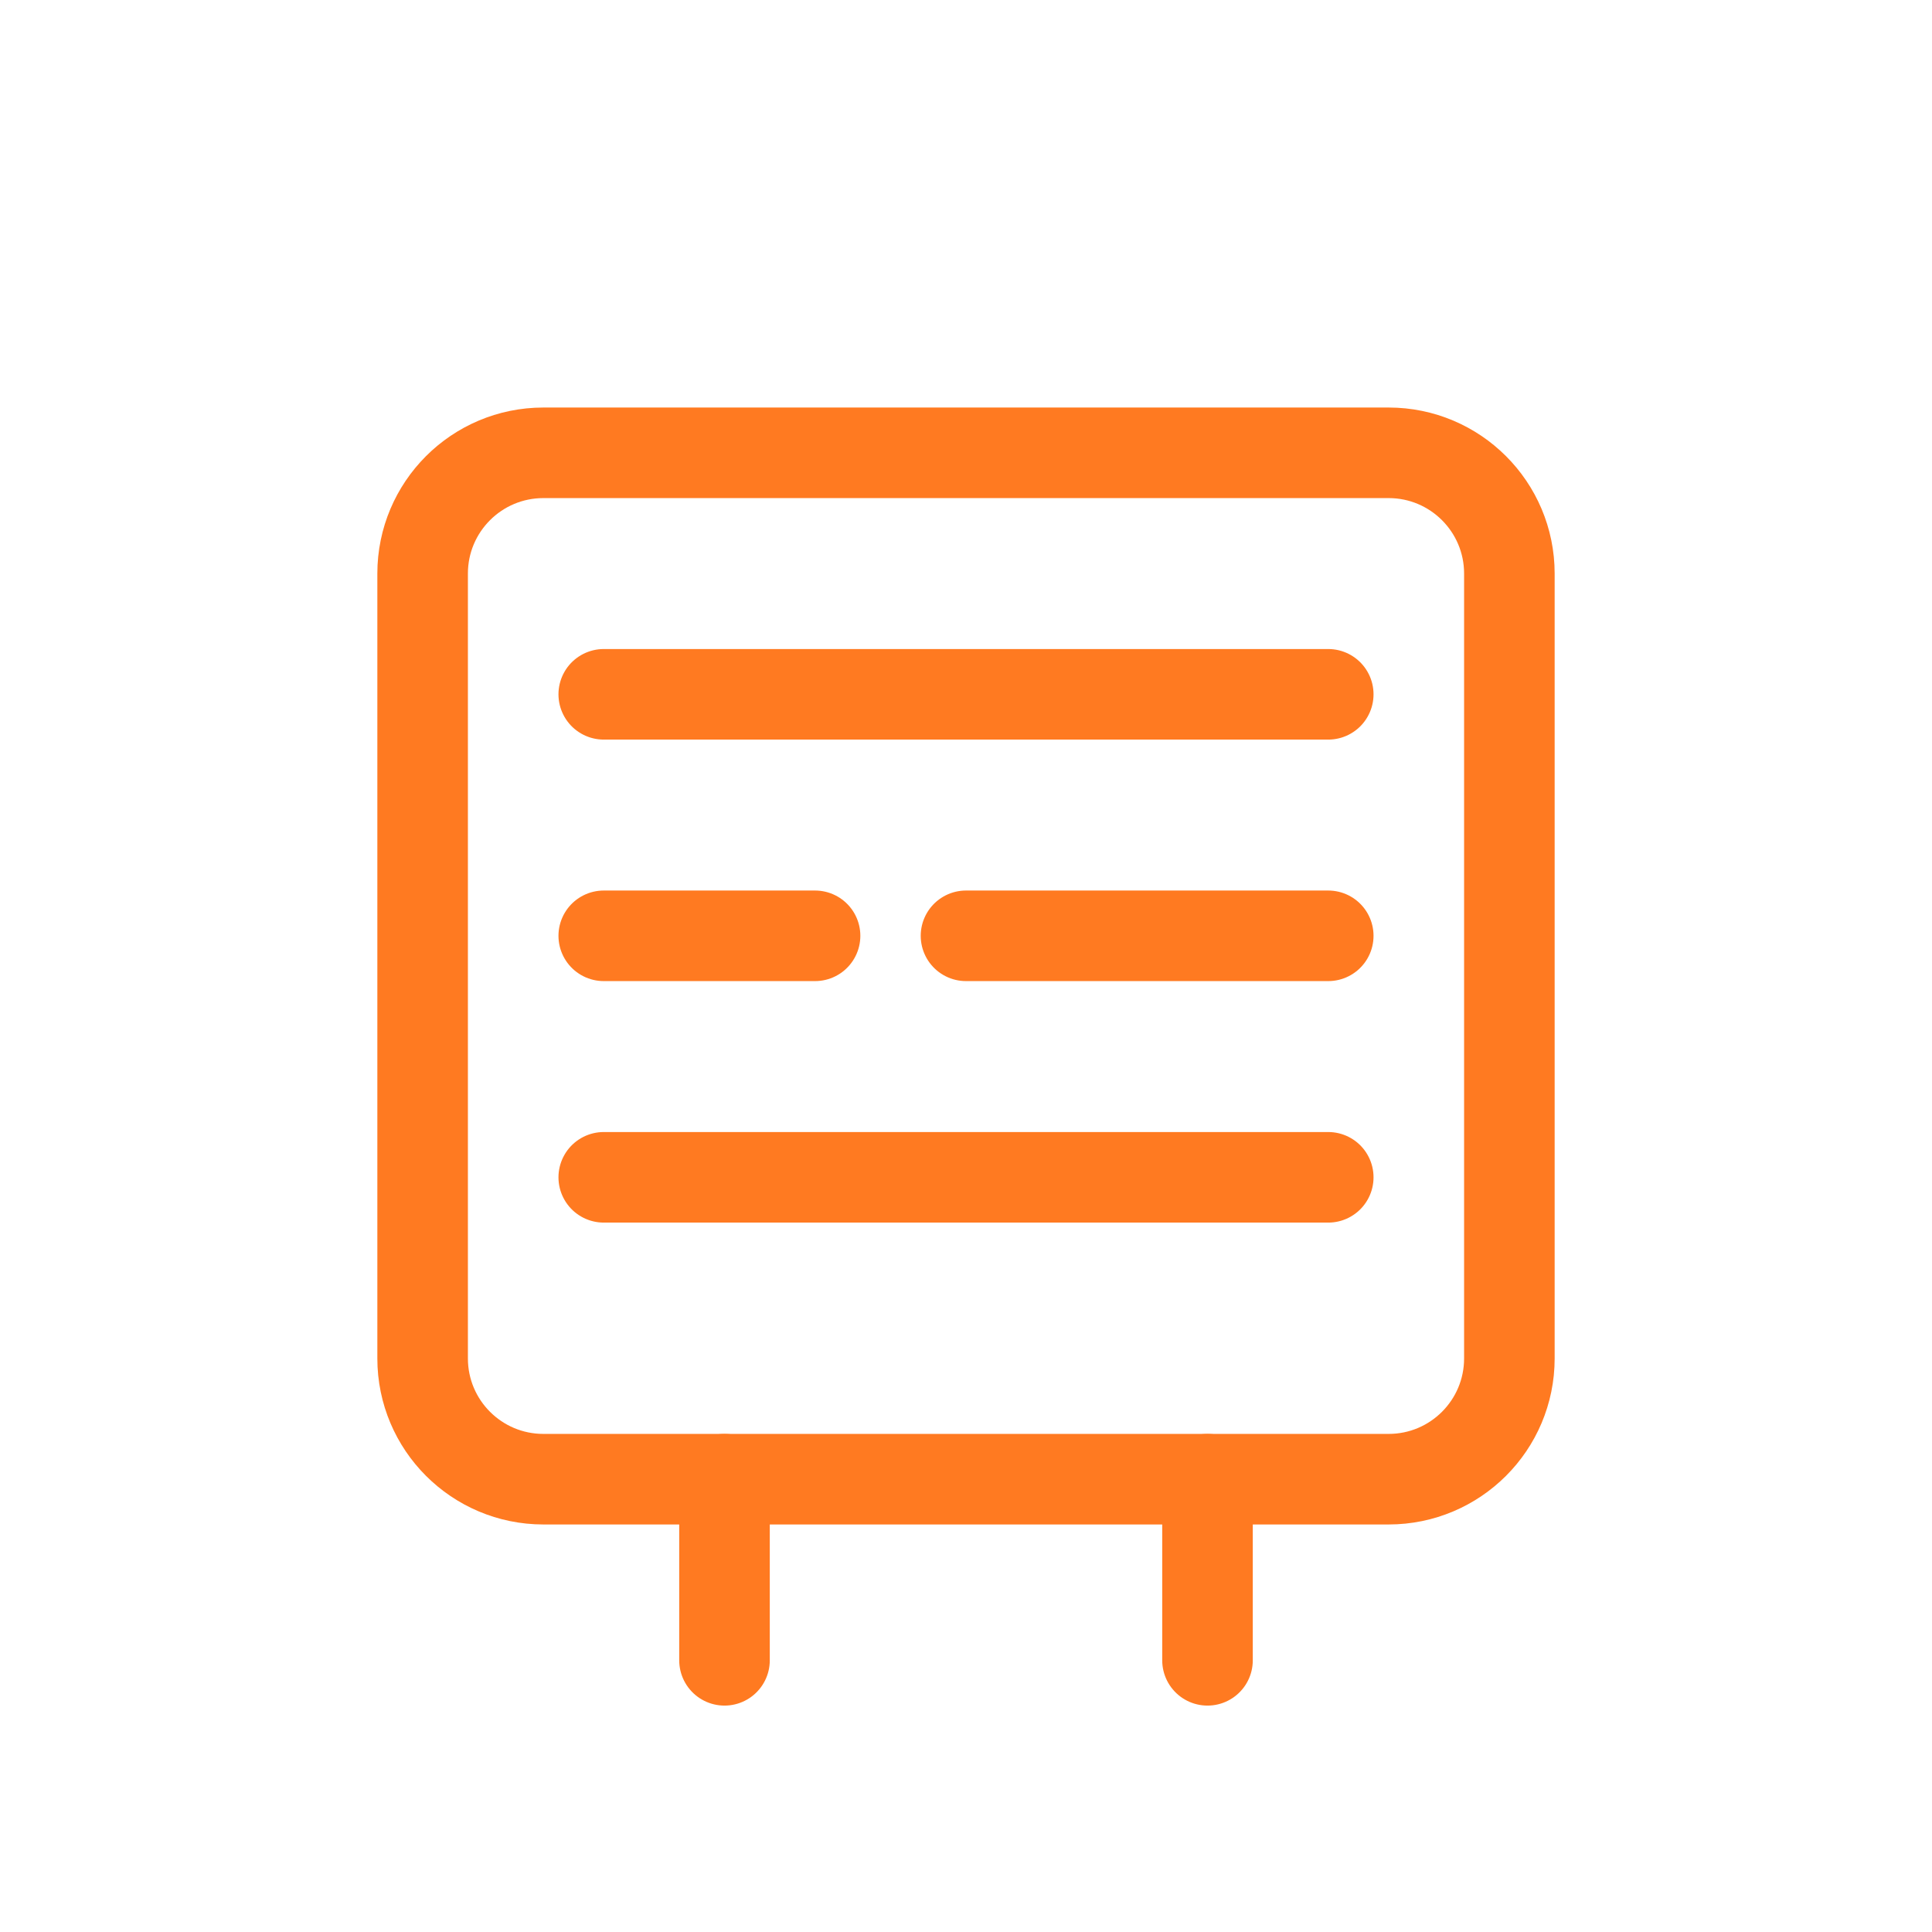
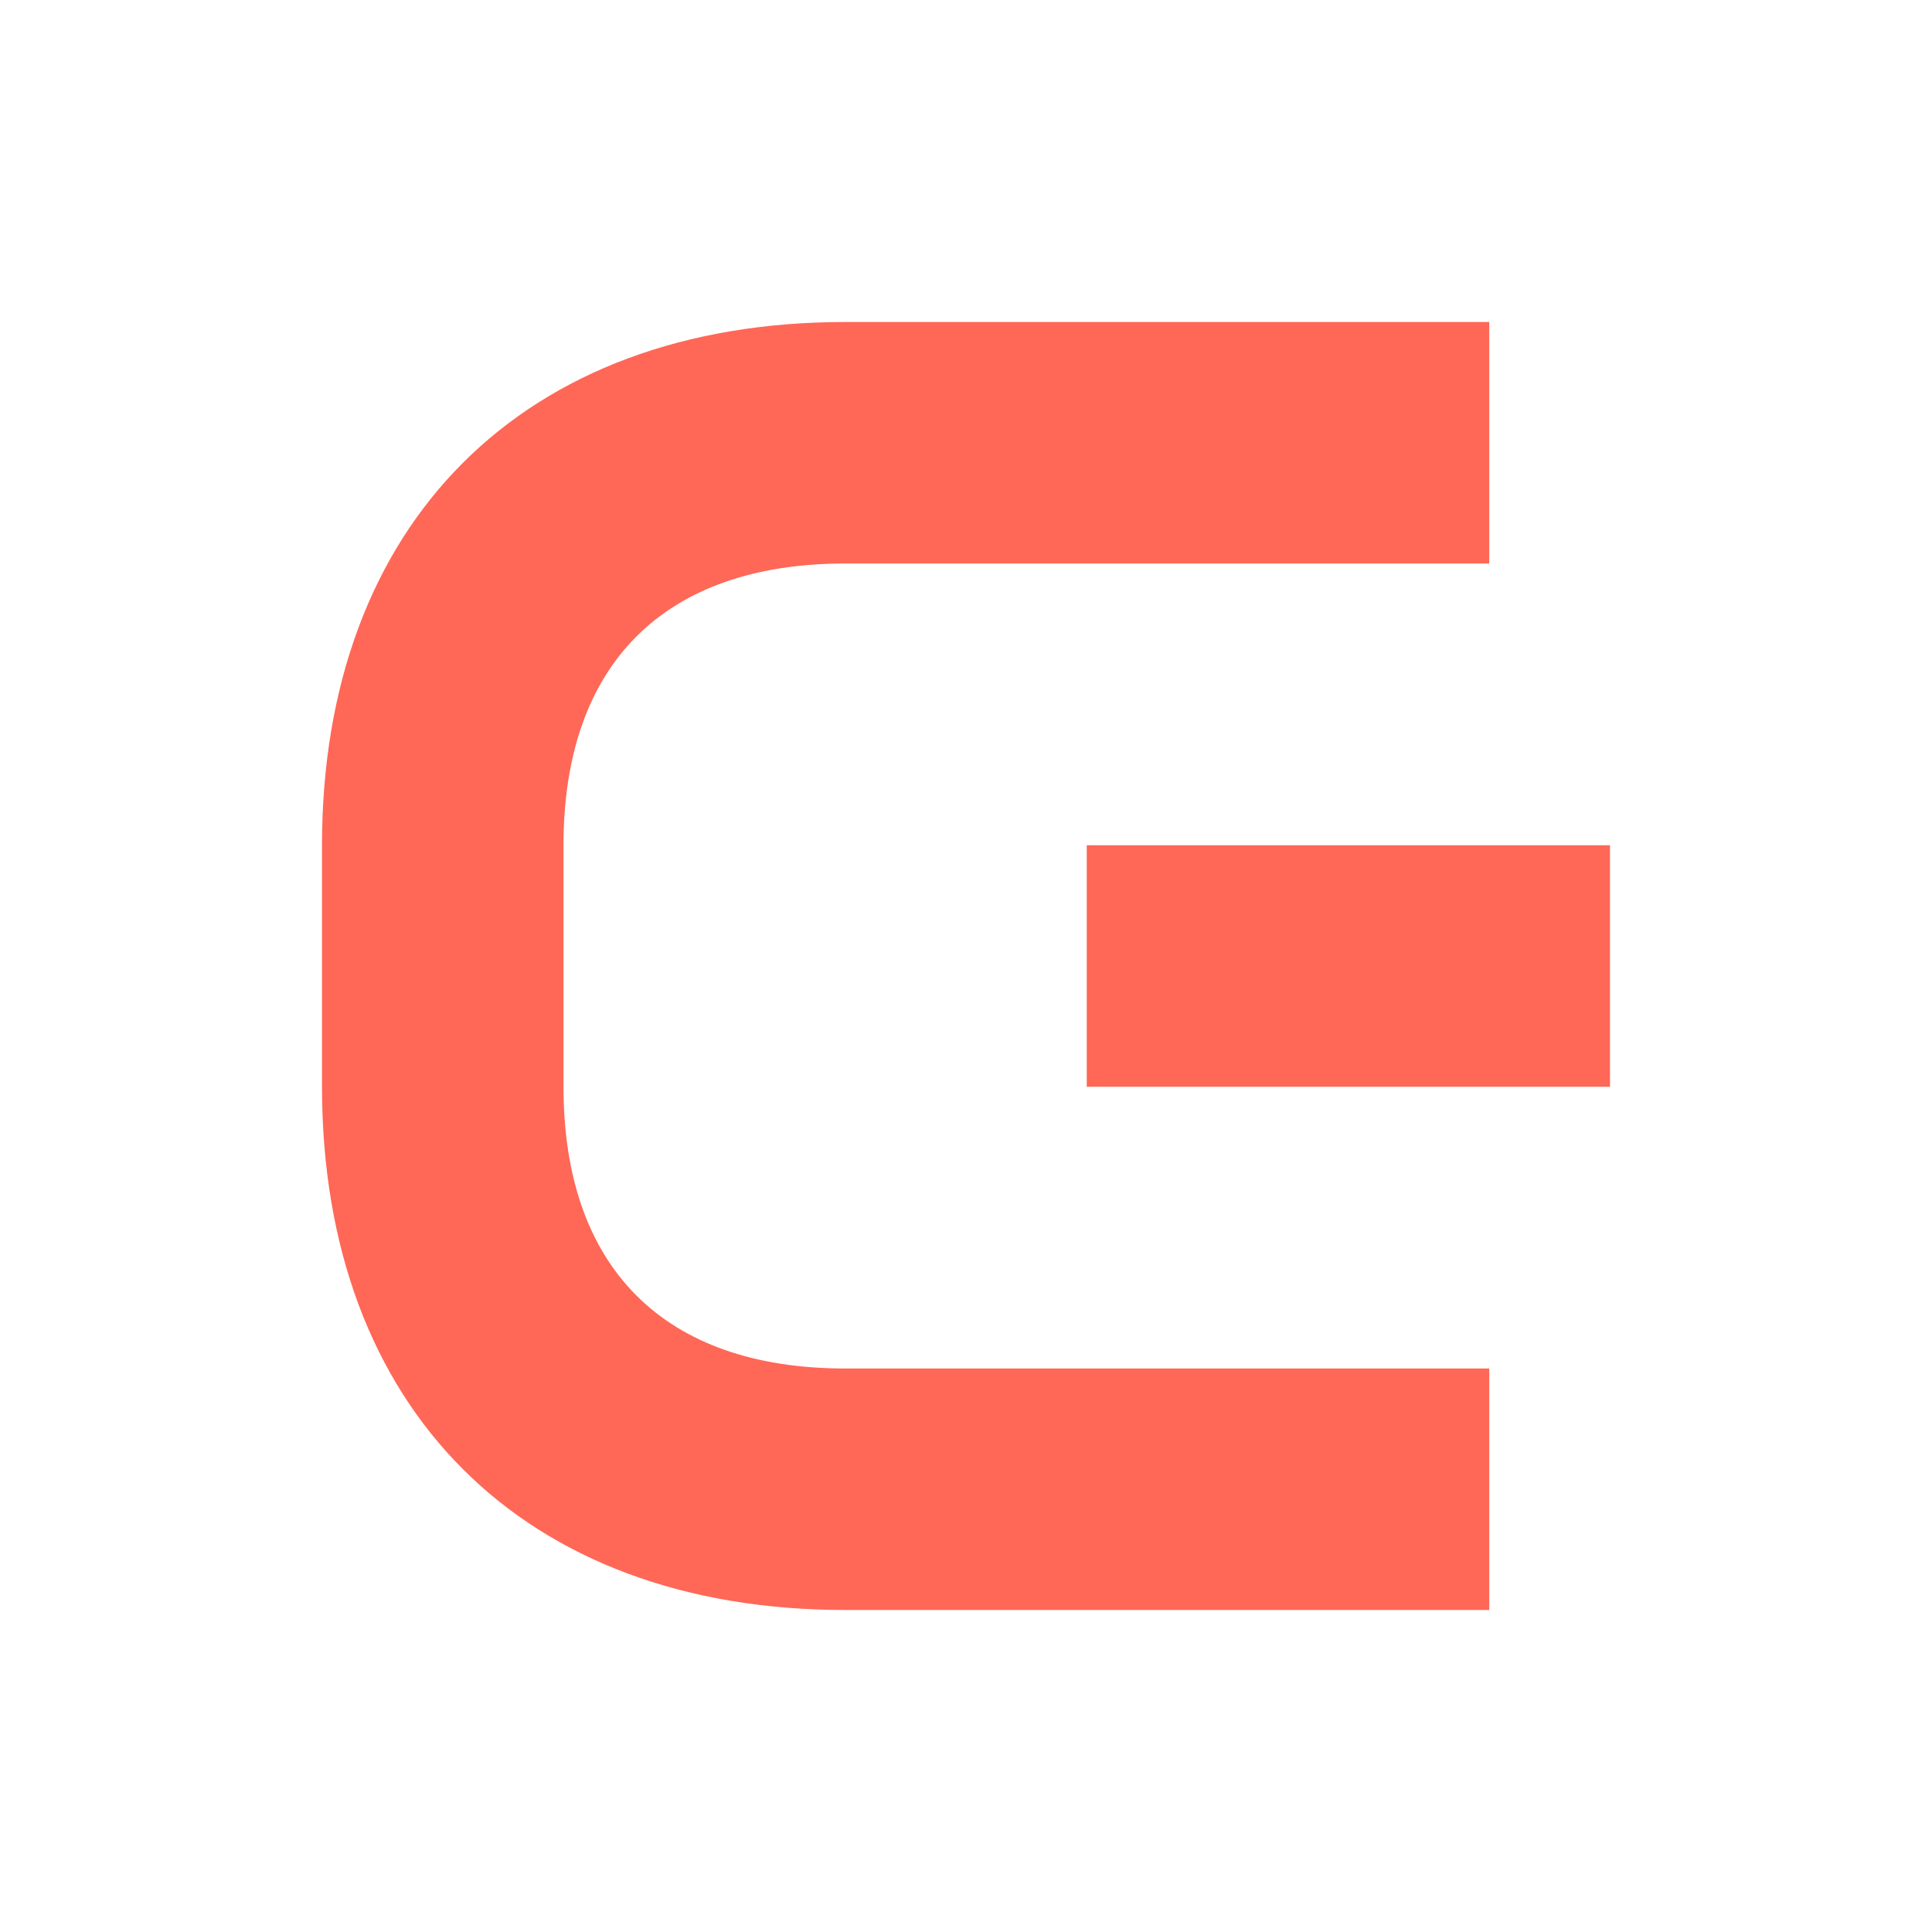
- <svg xmlns="http://www.w3.org/2000/svg" viewBox="0 0 64 64" role="img" aria-labelledby="title desc">
-   <g id="icon-pos" fill="none" stroke="#FF7A21" stroke-width="3" stroke-linecap="round" stroke-linejoin="round">
-     <rect x="14" y="15" width="36" height="34" rx="4" />
-     <path d="M20 23h24M20 31h7M32 31h12M20 39h24M24 49v6M40 49v6" />
+ <svg xmlns="http://www.w3.org/2000/svg" width="192" height="192" viewBox="0 0 192 192" role="img" aria-label="ClubPOS">
+   <g fill="#FF6757" transform="translate(32 32) scale(1.0)">
+     <path d="M116 0H52C20 0 0 20 0 52V76C0 108 20 128 52 128H116V104H52C34 104 24 94 24 76V52C24 34 34 24 52 24H116Z" />
+     <path d="M76 52H128V76H76Z" />
  </g>
</svg>
